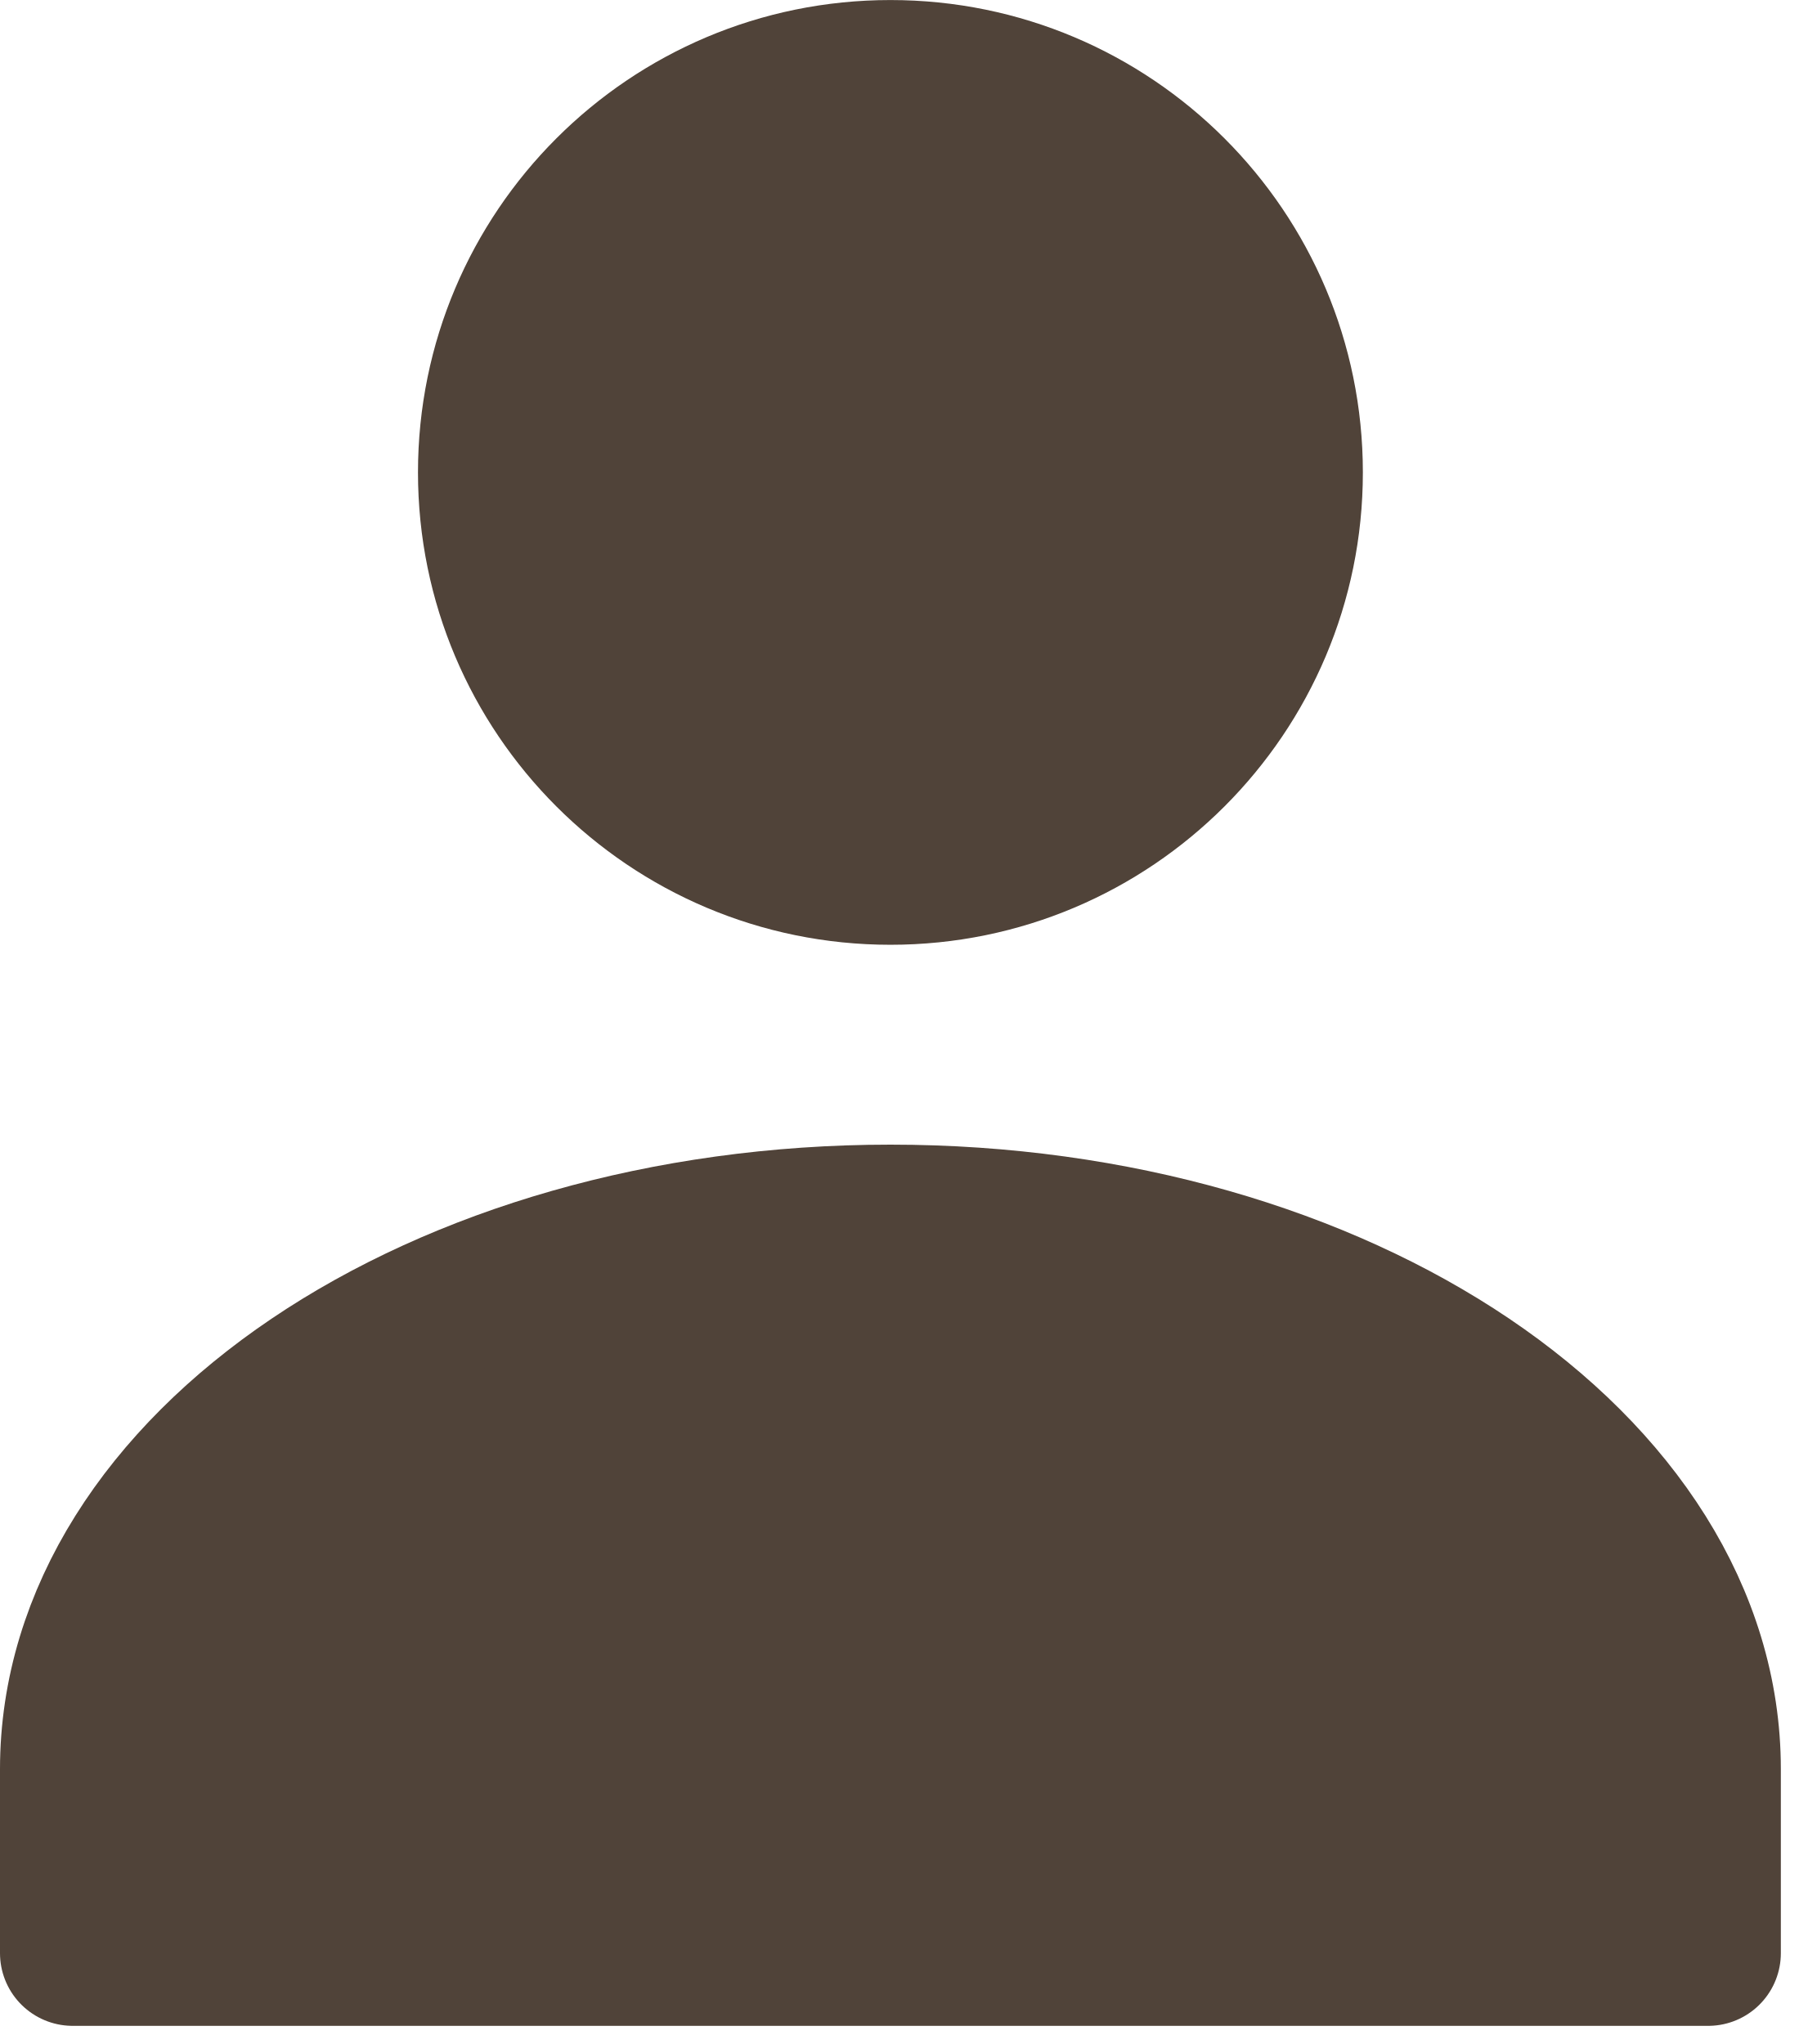
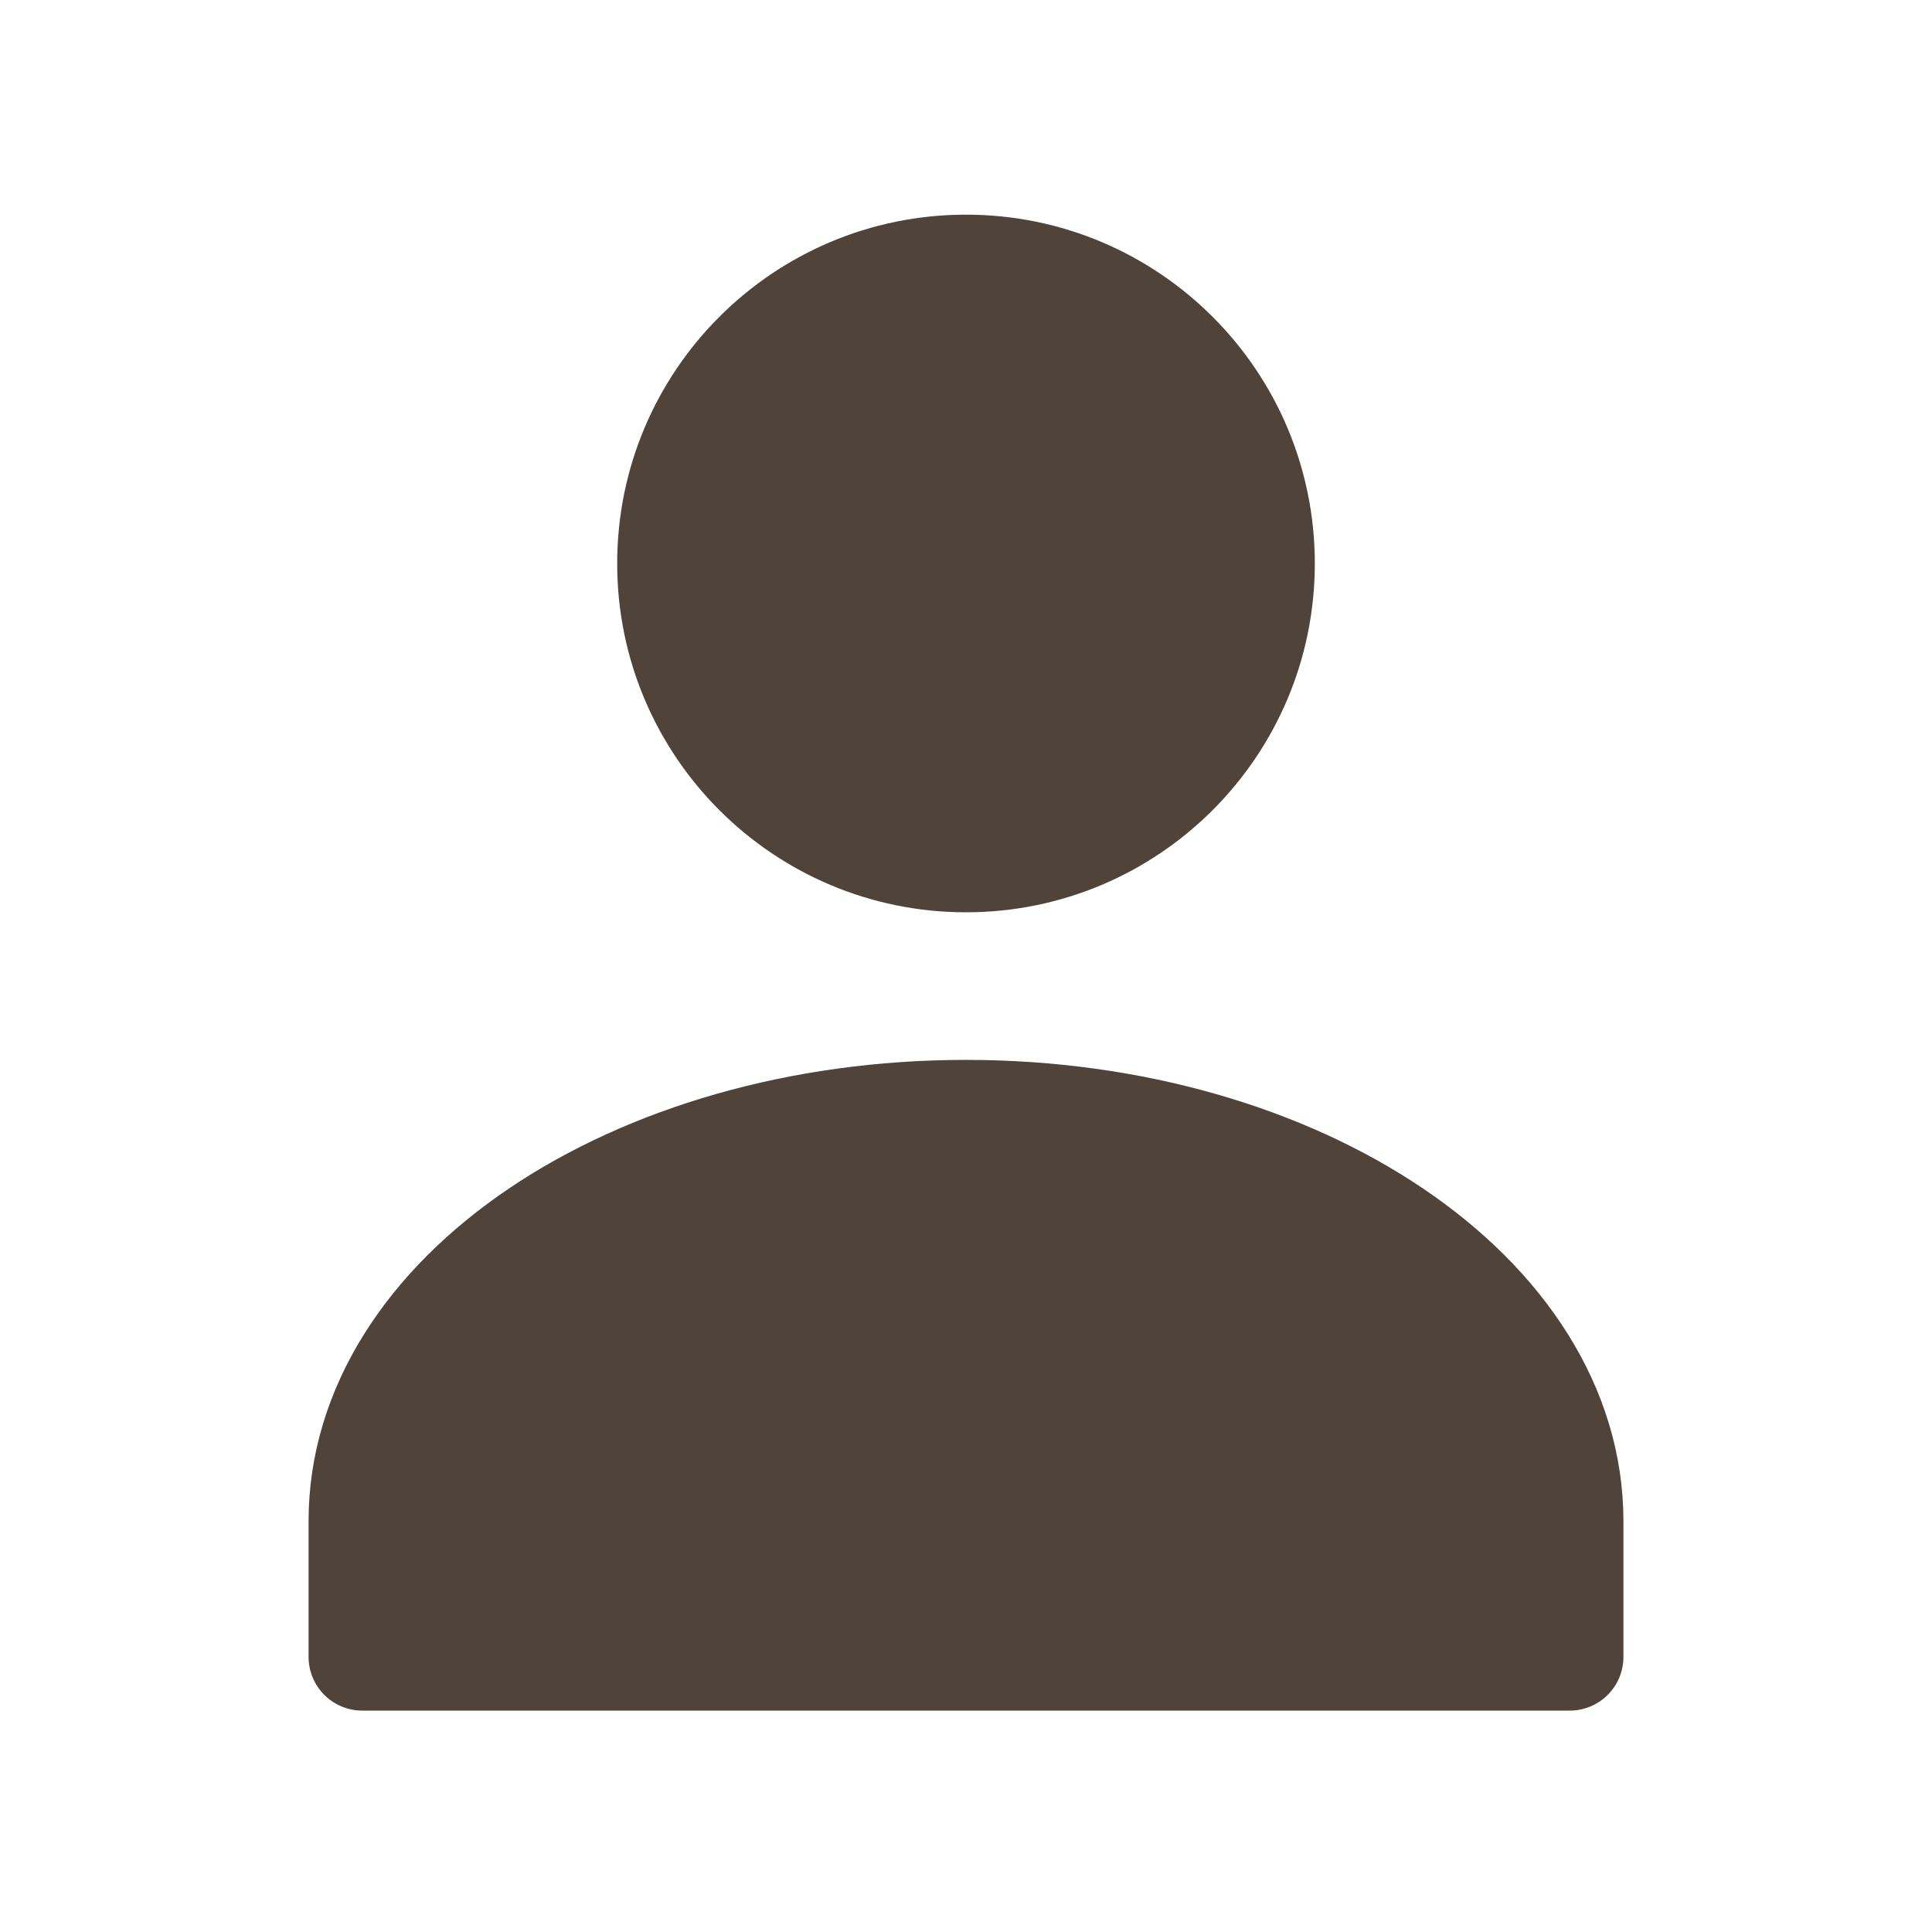
- <svg xmlns="http://www.w3.org/2000/svg" width="22" height="25" viewBox="0 0 22 25" fill="none">
-   <circle cx="10.889" cy="5.778" r="5.333" fill="#504339" stroke="#504339" stroke-width="0.889" />
-   <path d="M10.889 14.889C5.366 14.889 0.889 17.911 0.889 21.639V23.889H20.889V21.639C20.889 17.911 16.412 14.889 10.889 14.889Z" fill="#504339" stroke="#504339" stroke-width="1.778" stroke-linejoin="round" />
+ <svg xmlns="http://www.w3.org/2000/svg" width="32" height="32" viewBox="0 0 32 32" fill="none">
+   <circle cx="16" cy="9.333" r="5.333" fill="#504339" stroke="#504339" stroke-width="0.889" />
+   <path d="M16 18.444C10.477 18.444 6 21.466 6 25.194V27.444H26V25.194C26 21.466 21.523 18.444 16 18.444Z" fill="#504339" stroke="#504339" stroke-width="1.778" stroke-linejoin="round" />
</svg>
